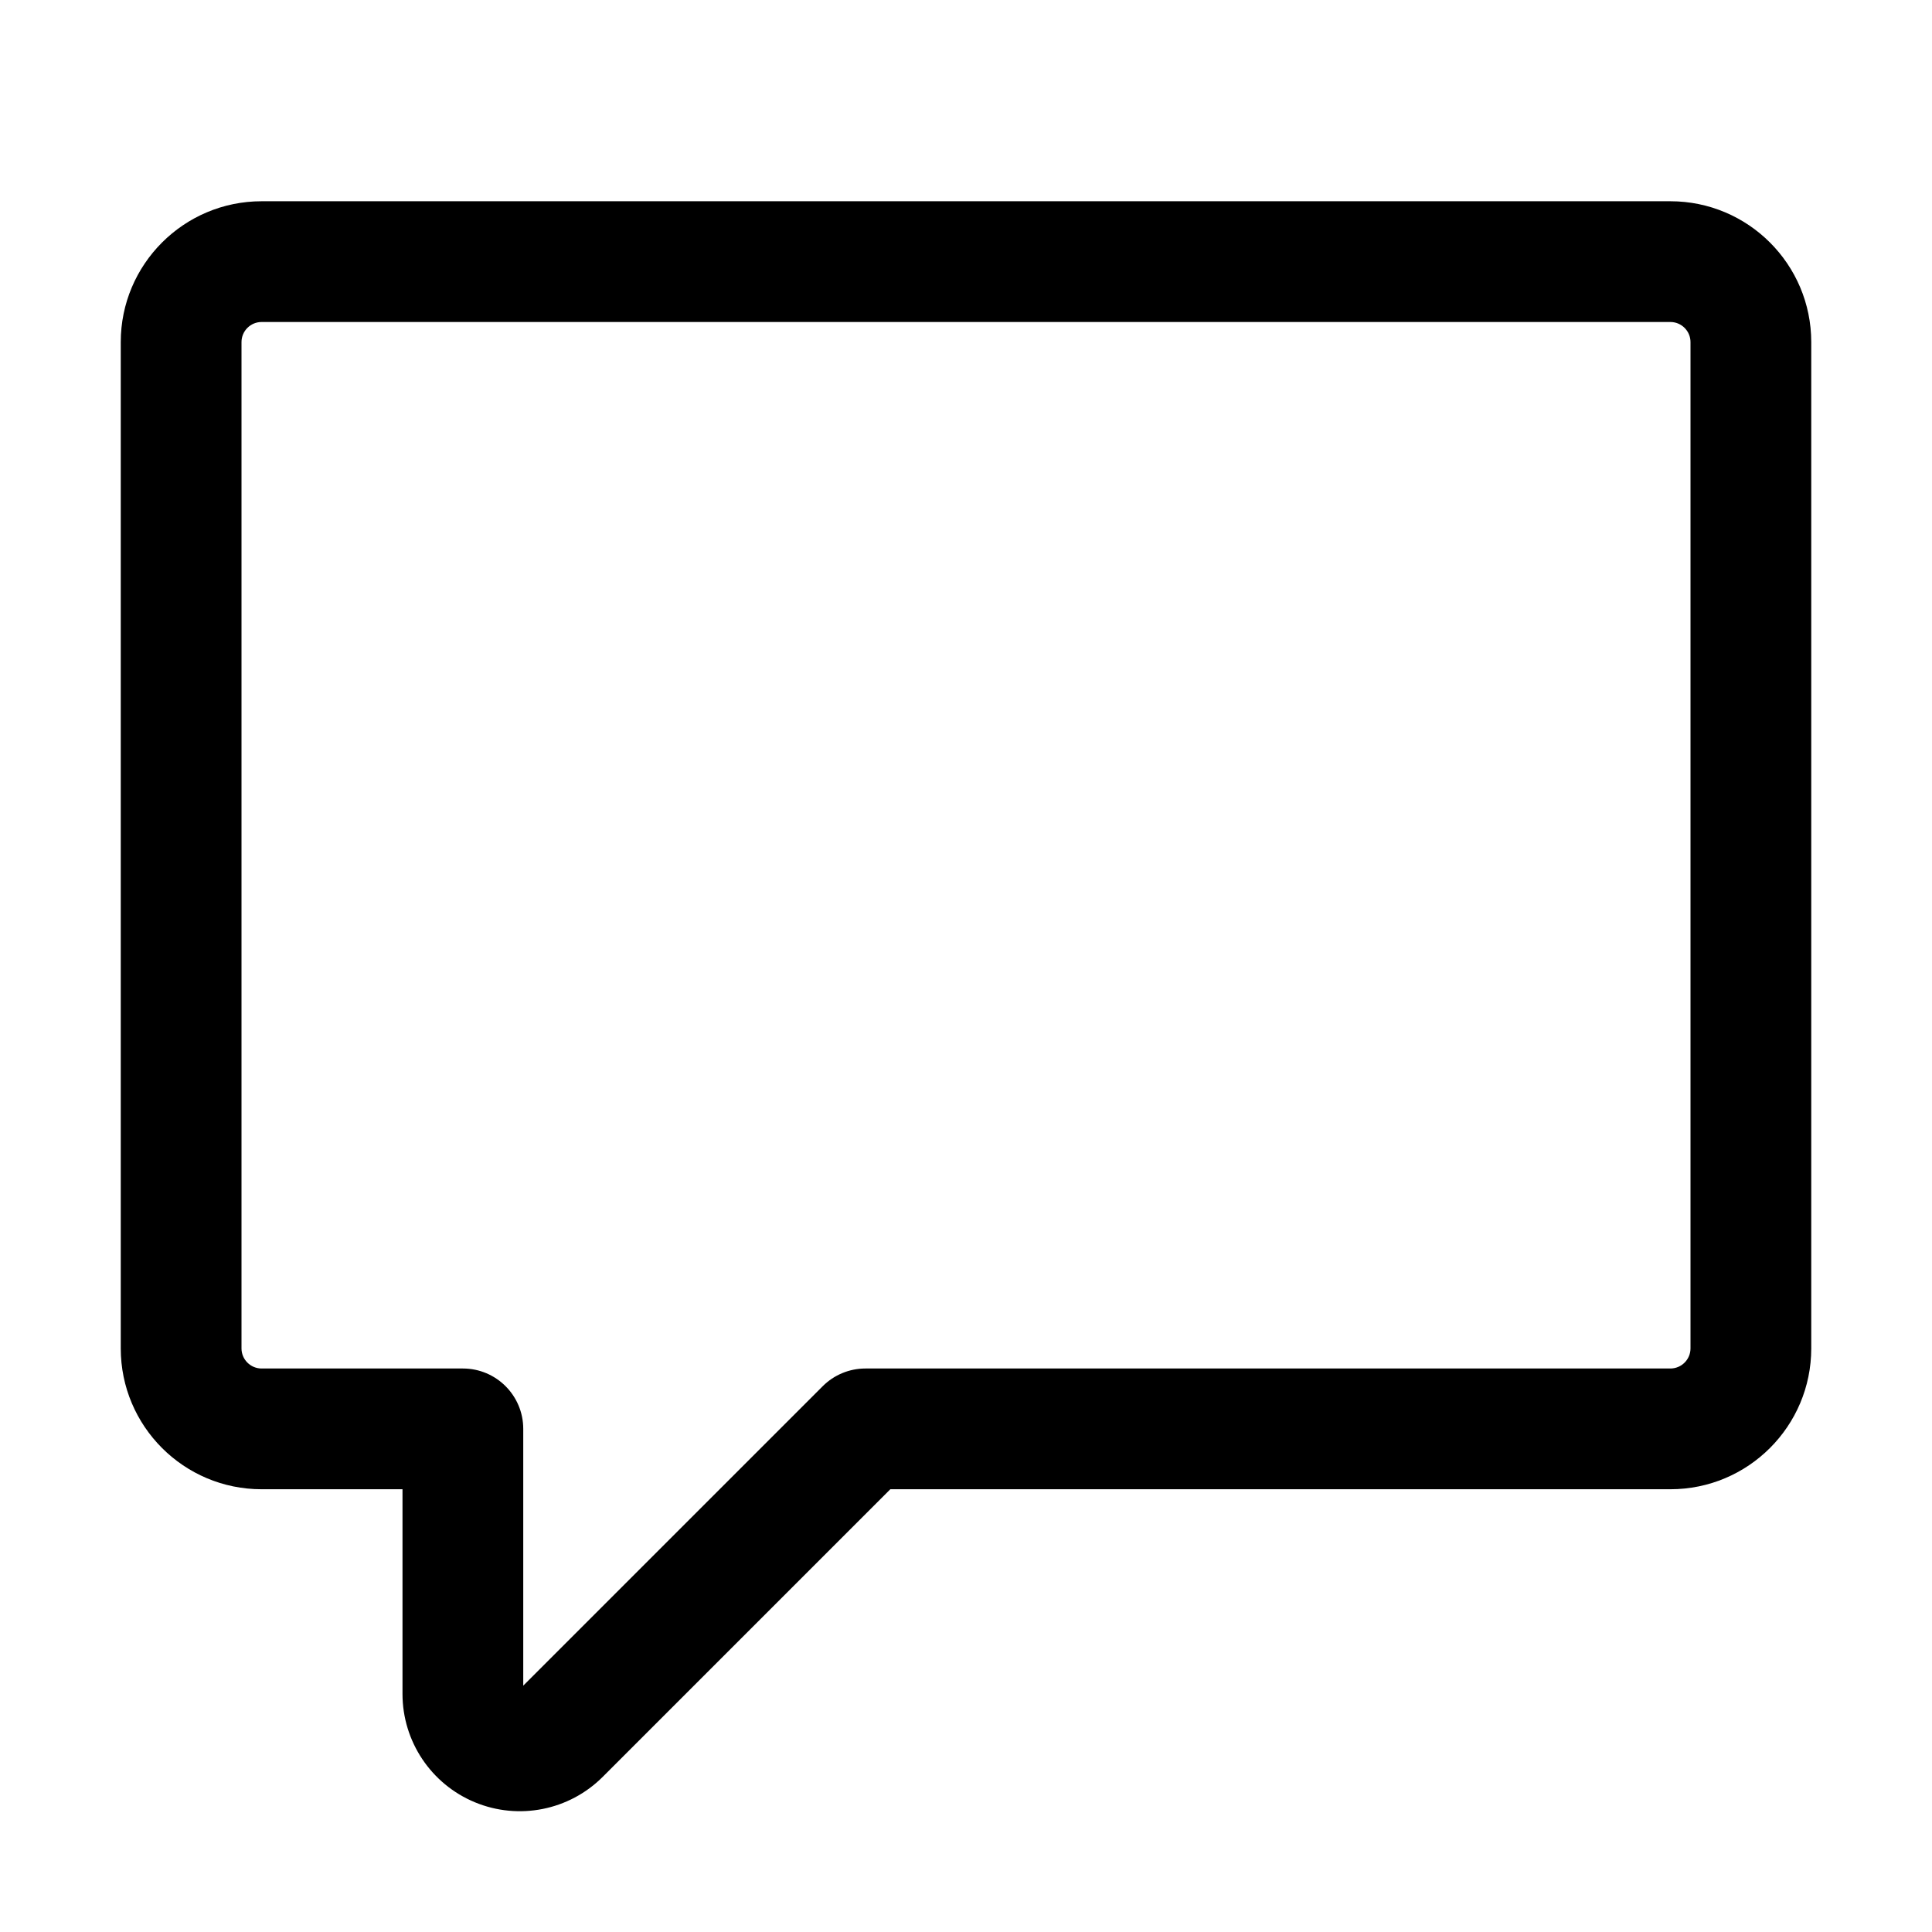
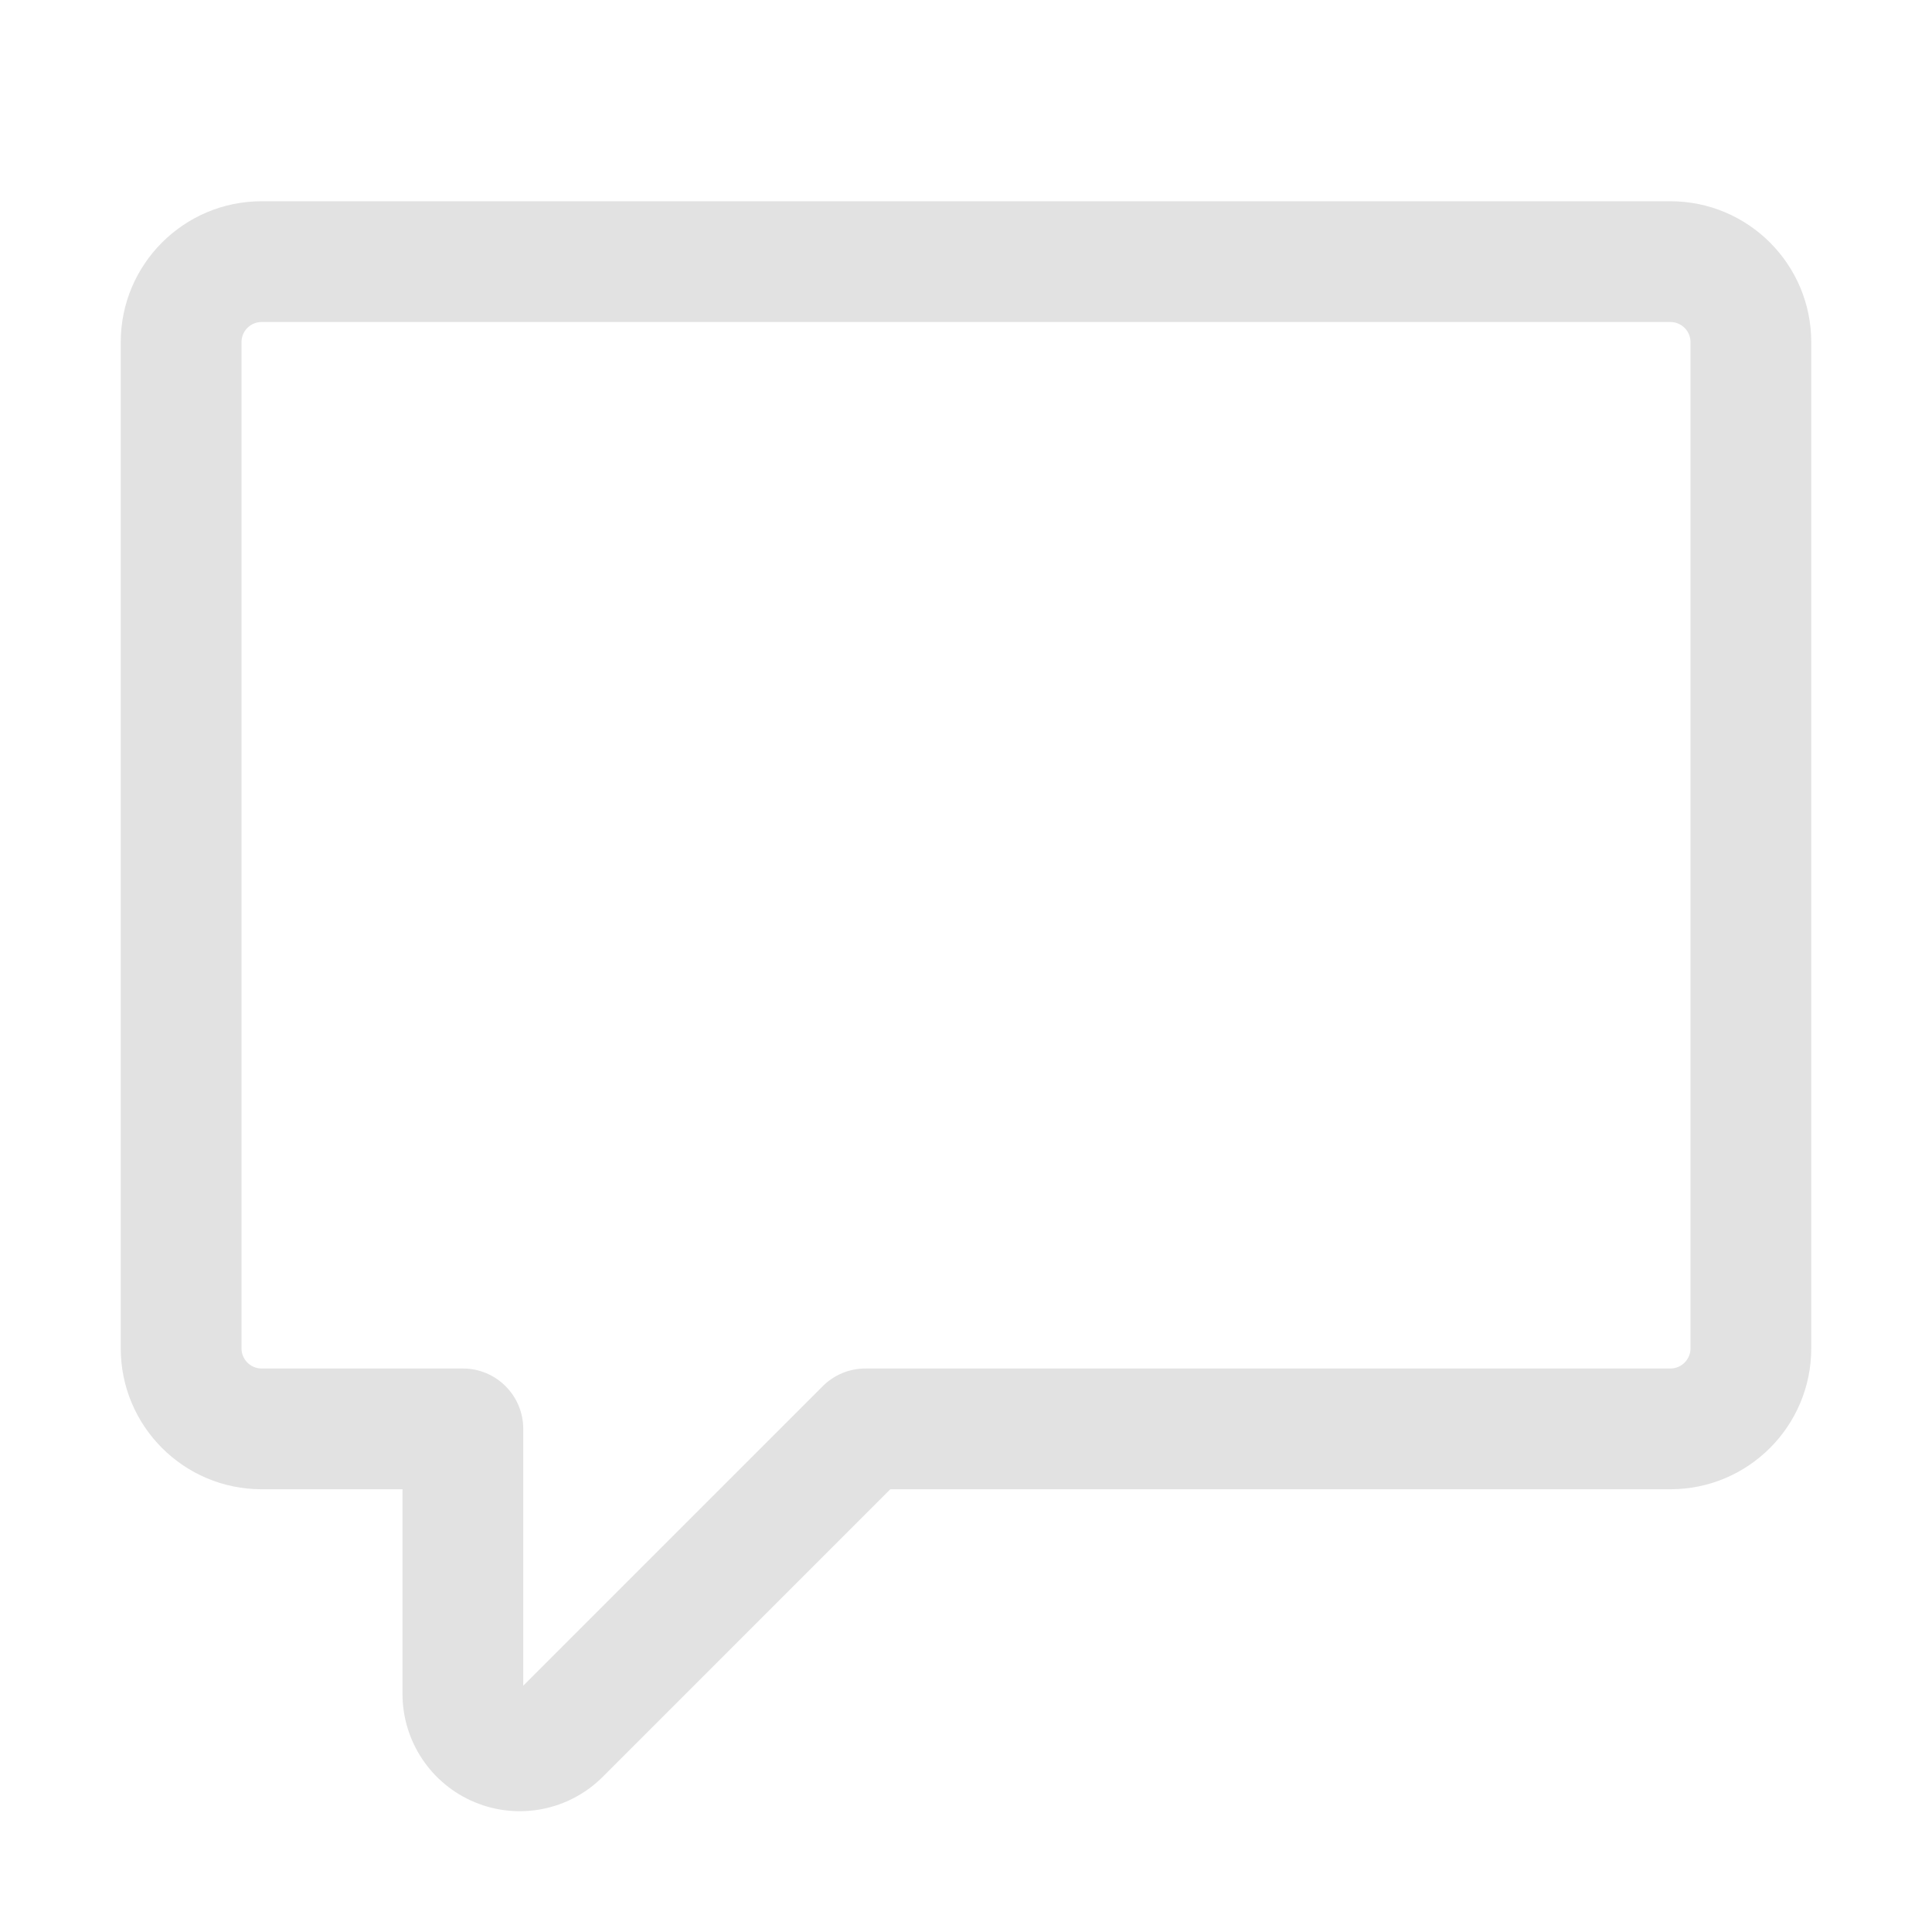
- <svg xmlns="http://www.w3.org/2000/svg" width="24px" height="24px" viewBox="0 0 24 24">
-   <path fill-rule="evenodd" d="M3.25 4a.25.25 0 00-.25.25v12.5c0 .138.112.25.25.25h2.5a.75.75 0 01.75.75v3.19l3.72-3.72a.75.75 0 01.53-.22h10a.25.25 0 00.25-.25V4.25a.25.25 0 00-.25-.25H3.25zm-1.75.25c0-.966.784-1.75 1.75-1.75h17.5c.966 0 1.75.784 1.75 1.75v12.5a1.75 1.75 0 01-1.75 1.75h-9.69l-3.573 3.573A1.457 1.457 0 015 21.043V18.5H3.25a1.75 1.75 0 01-1.75-1.75V4.25z" />
+ <svg xmlns="http://www.w3.org/2000/svg" width="24px" height="24px" viewBox="0 0 24 24" version="1.1" id="svg4">
+   <defs id="defs8" />
+   <path fill-rule="evenodd" d="M3.25 4a.25.25 0 00-.25.25v12.5c0 .138.112.25.25.25h2.5a.75.75 0 01.75.75v3.19l3.72-3.72a.75.75 0 01.53-.22h10a.25.25 0 00.25-.25V4.25a.25.25 0 00-.25-.25H3.25zm-1.75.25c0-.966.784-1.75 1.75-1.75h17.5c.966 0 1.75.784 1.75 1.75v12.5a1.75 1.75 0 01-1.75 1.75h-9.69l-3.573 3.573A1.457 1.457 0 015 21.043V18.5H3.25a1.75 1.75 0 01-1.75-1.75V4.25z" id="path2" style="fill:#e2e2e2;fill-opacity:1" />
</svg>
